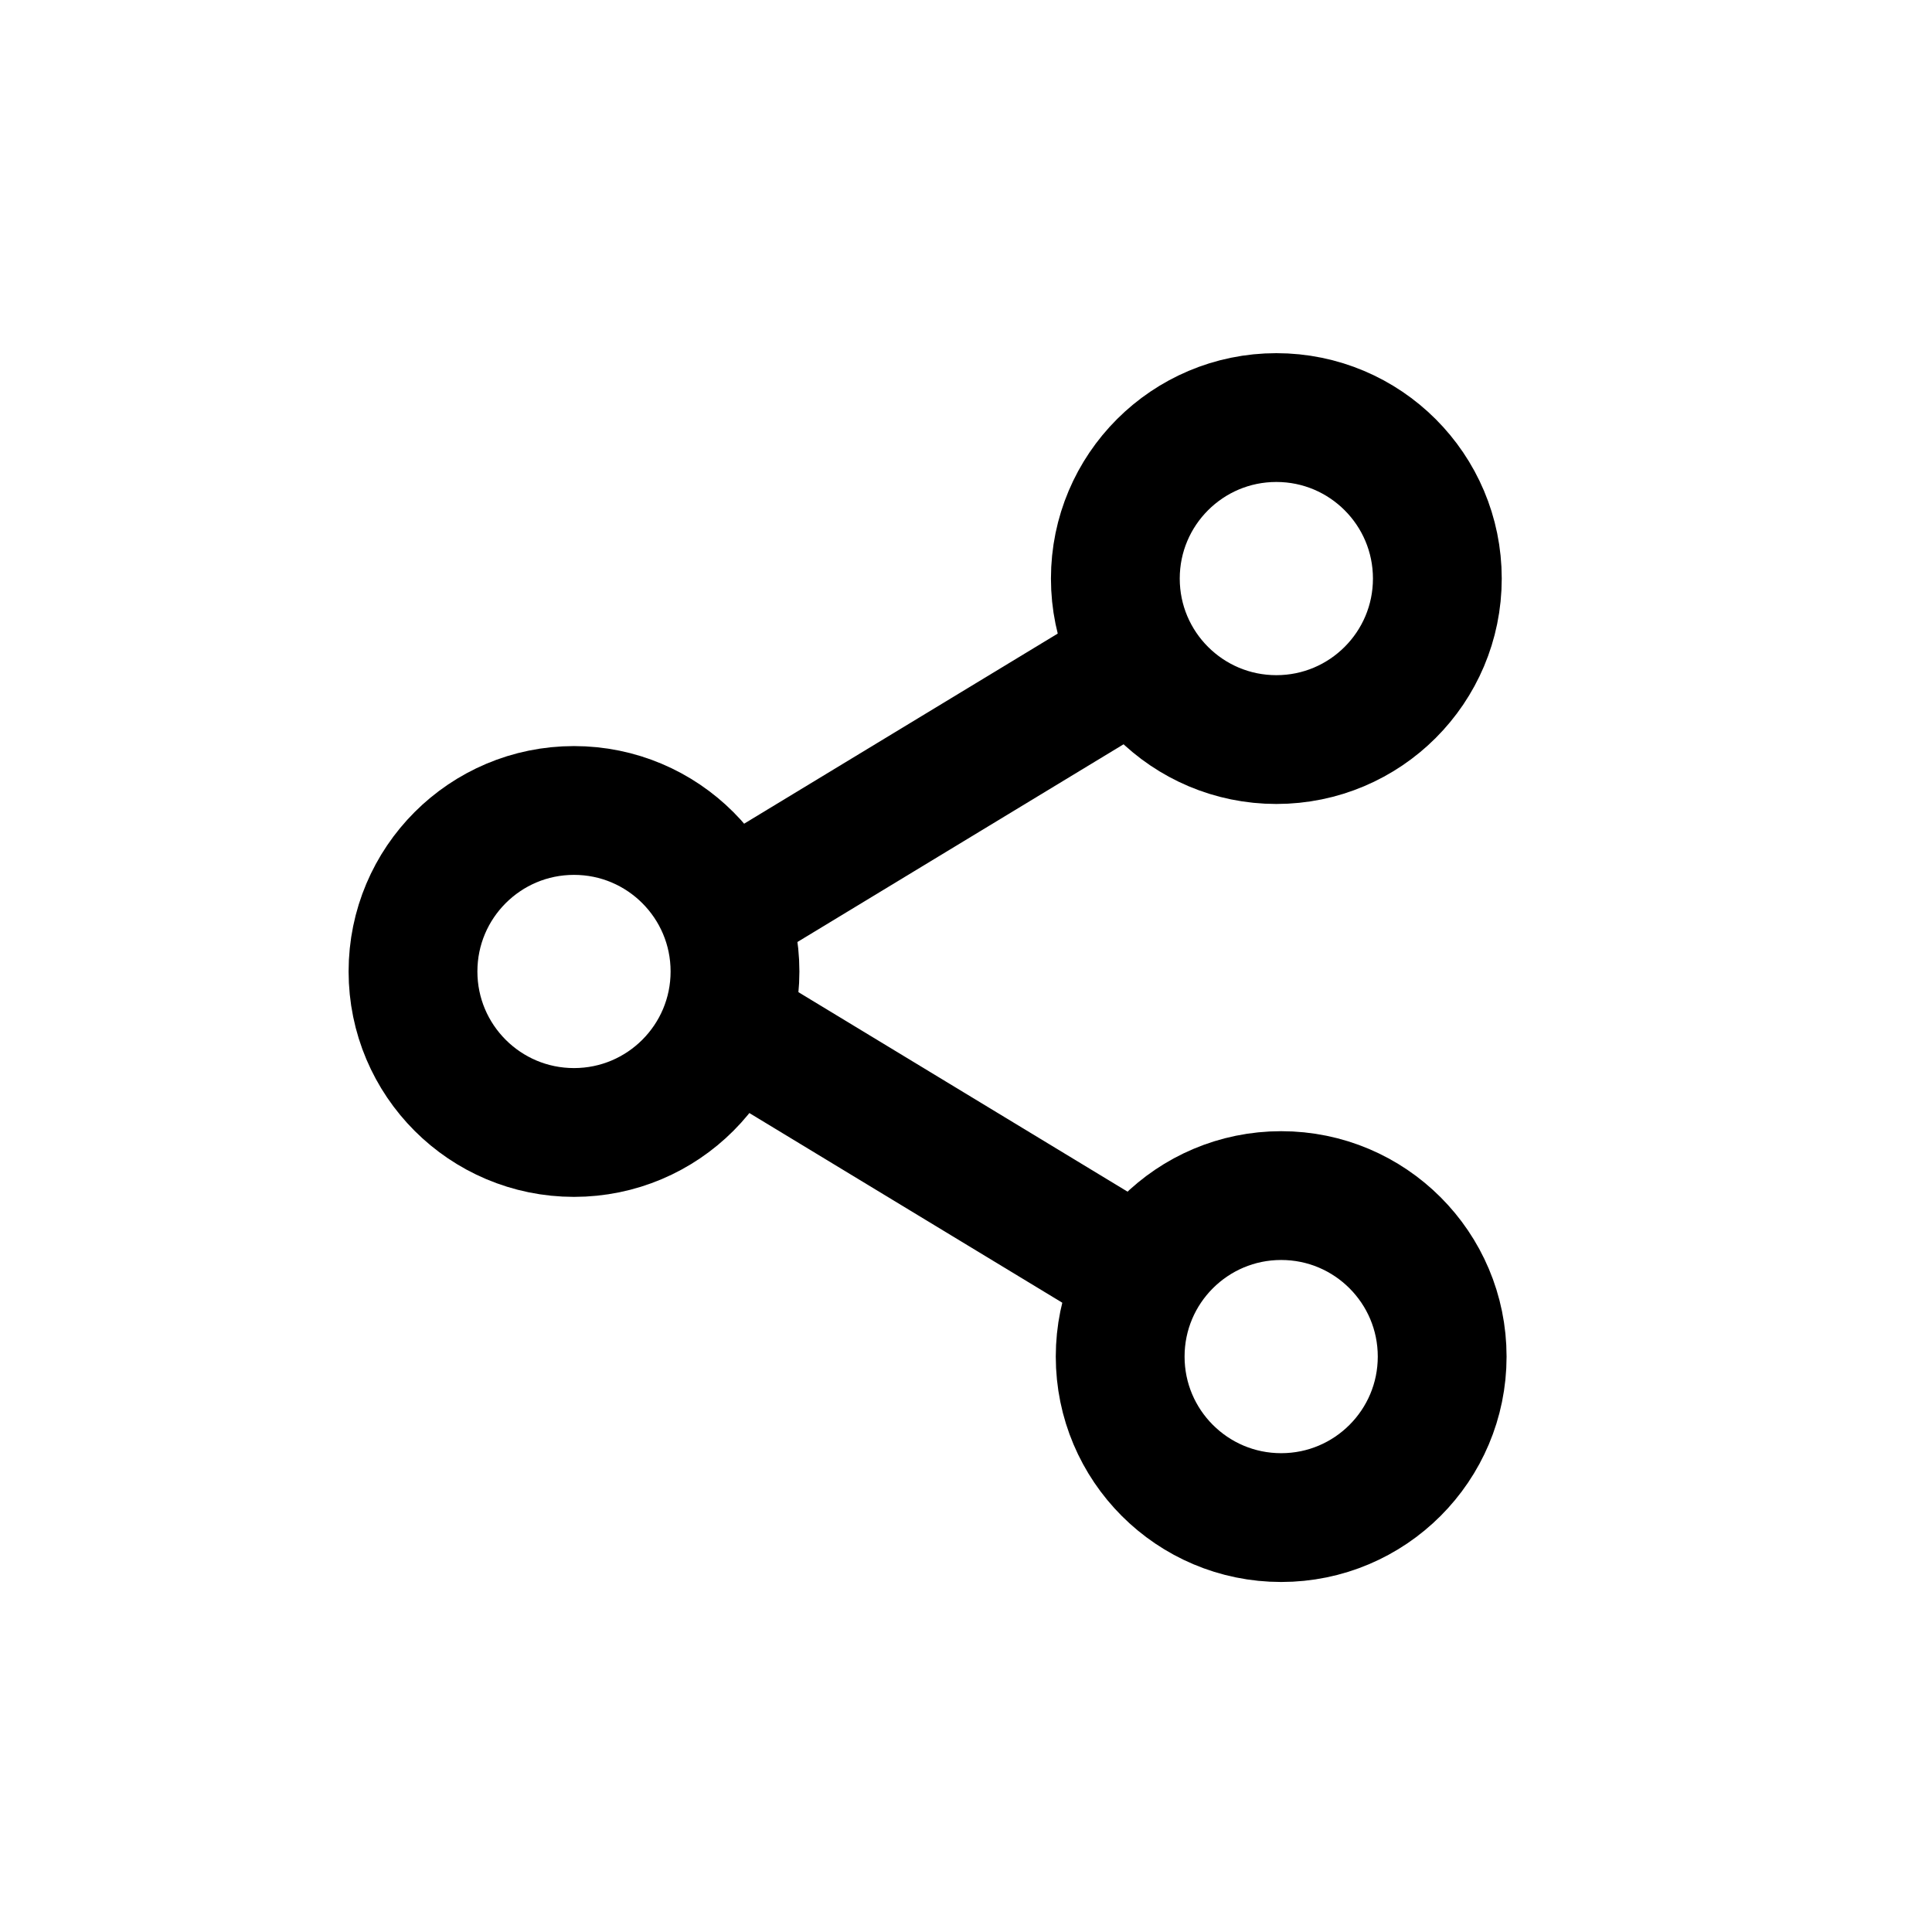
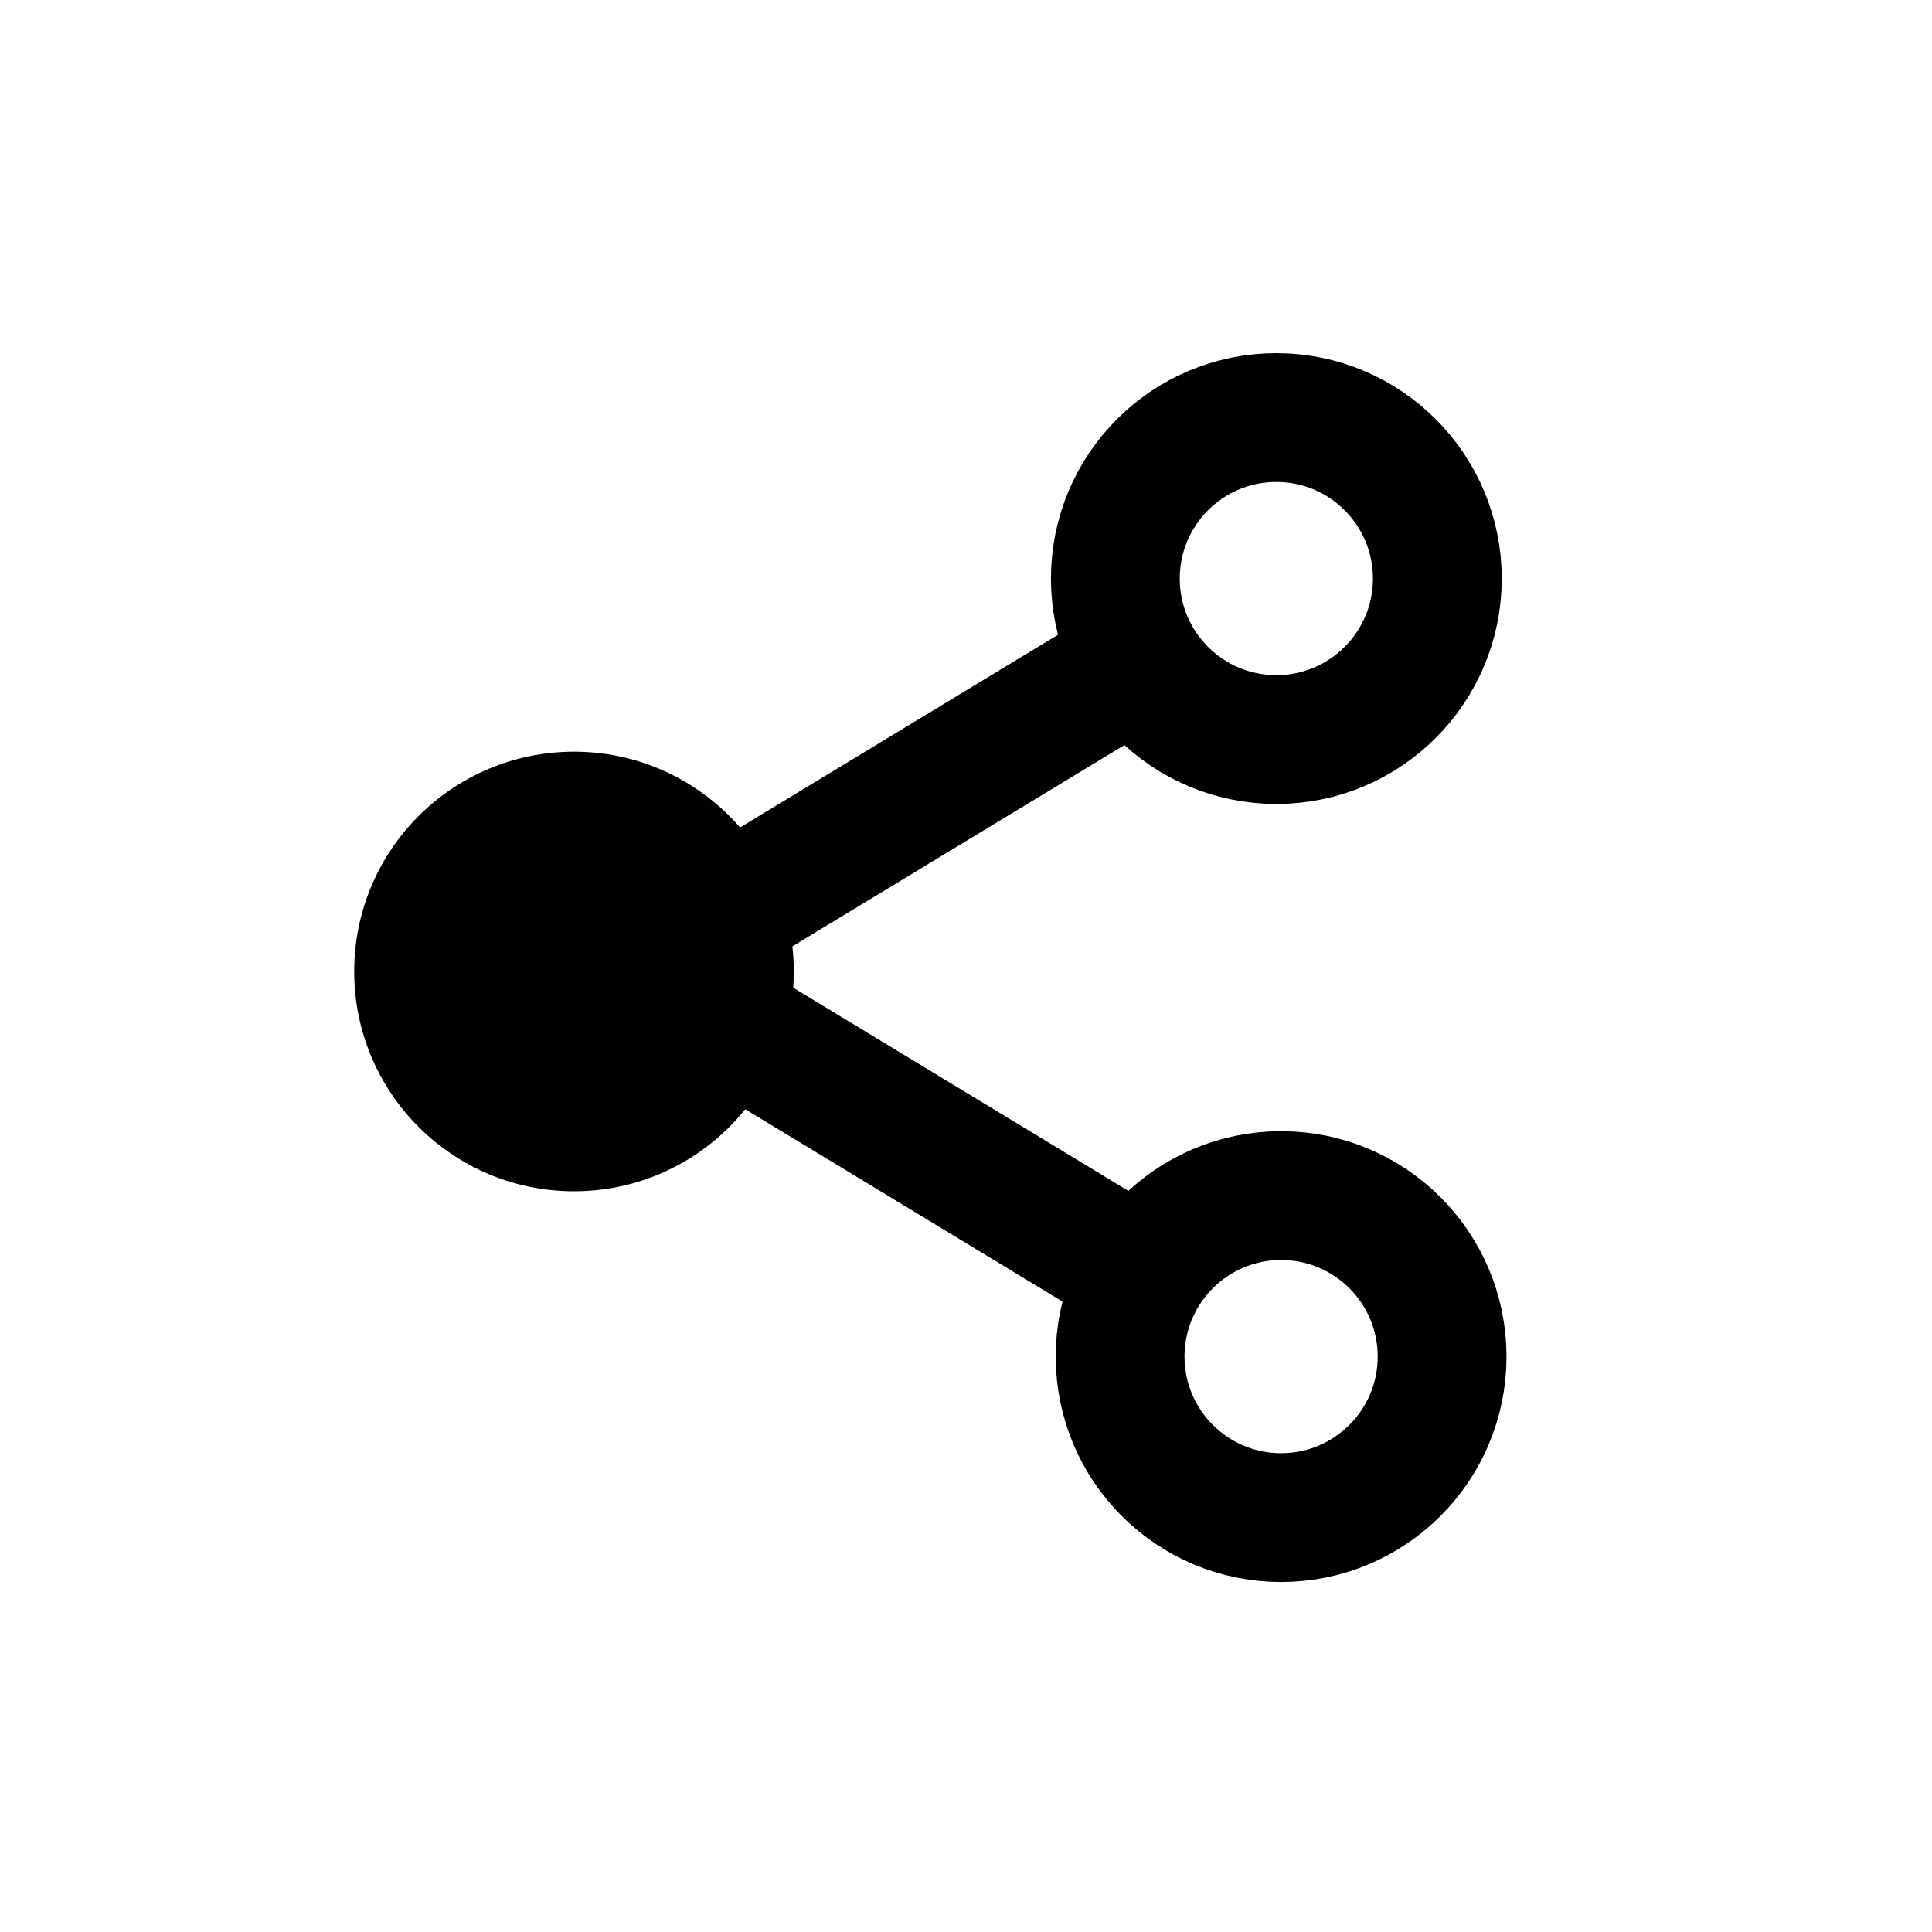
<svg xmlns="http://www.w3.org/2000/svg" width="30" height="30" version="1.1">
-   <g fill="none" stroke="currentColor" stroke-width="2">
-     <path d="m17.651 10.264-6.417 3.89" />
-     <path d="m11.278 15.897 6.428 3.896" />
-     <circle cx="19.819" cy="8.984" r="2.5" />
-     <circle cx="19.894" cy="21.065" r="2.5" />
-     <circle cx="8.913" cy="15.085" r="2.5" />
-   </g>
+   <path d="m17.685 10.264-7.833 4.748 7.888 4.782" fill="none" stroke="currentColor" stroke-width="2" />
+   <circle cx="8.913" cy="15.085" r="3.413" fill-rule="evenodd" stroke-width=".974" />
+   <circle cx="19.819" cy="8.984" r="2.5" fill="none" stroke="currentColor" stroke-width="2" />
+   <circle cx="19.893" cy="21.065" r="2.5" fill="none" stroke="currentColor" stroke-width="2" />
</svg>
